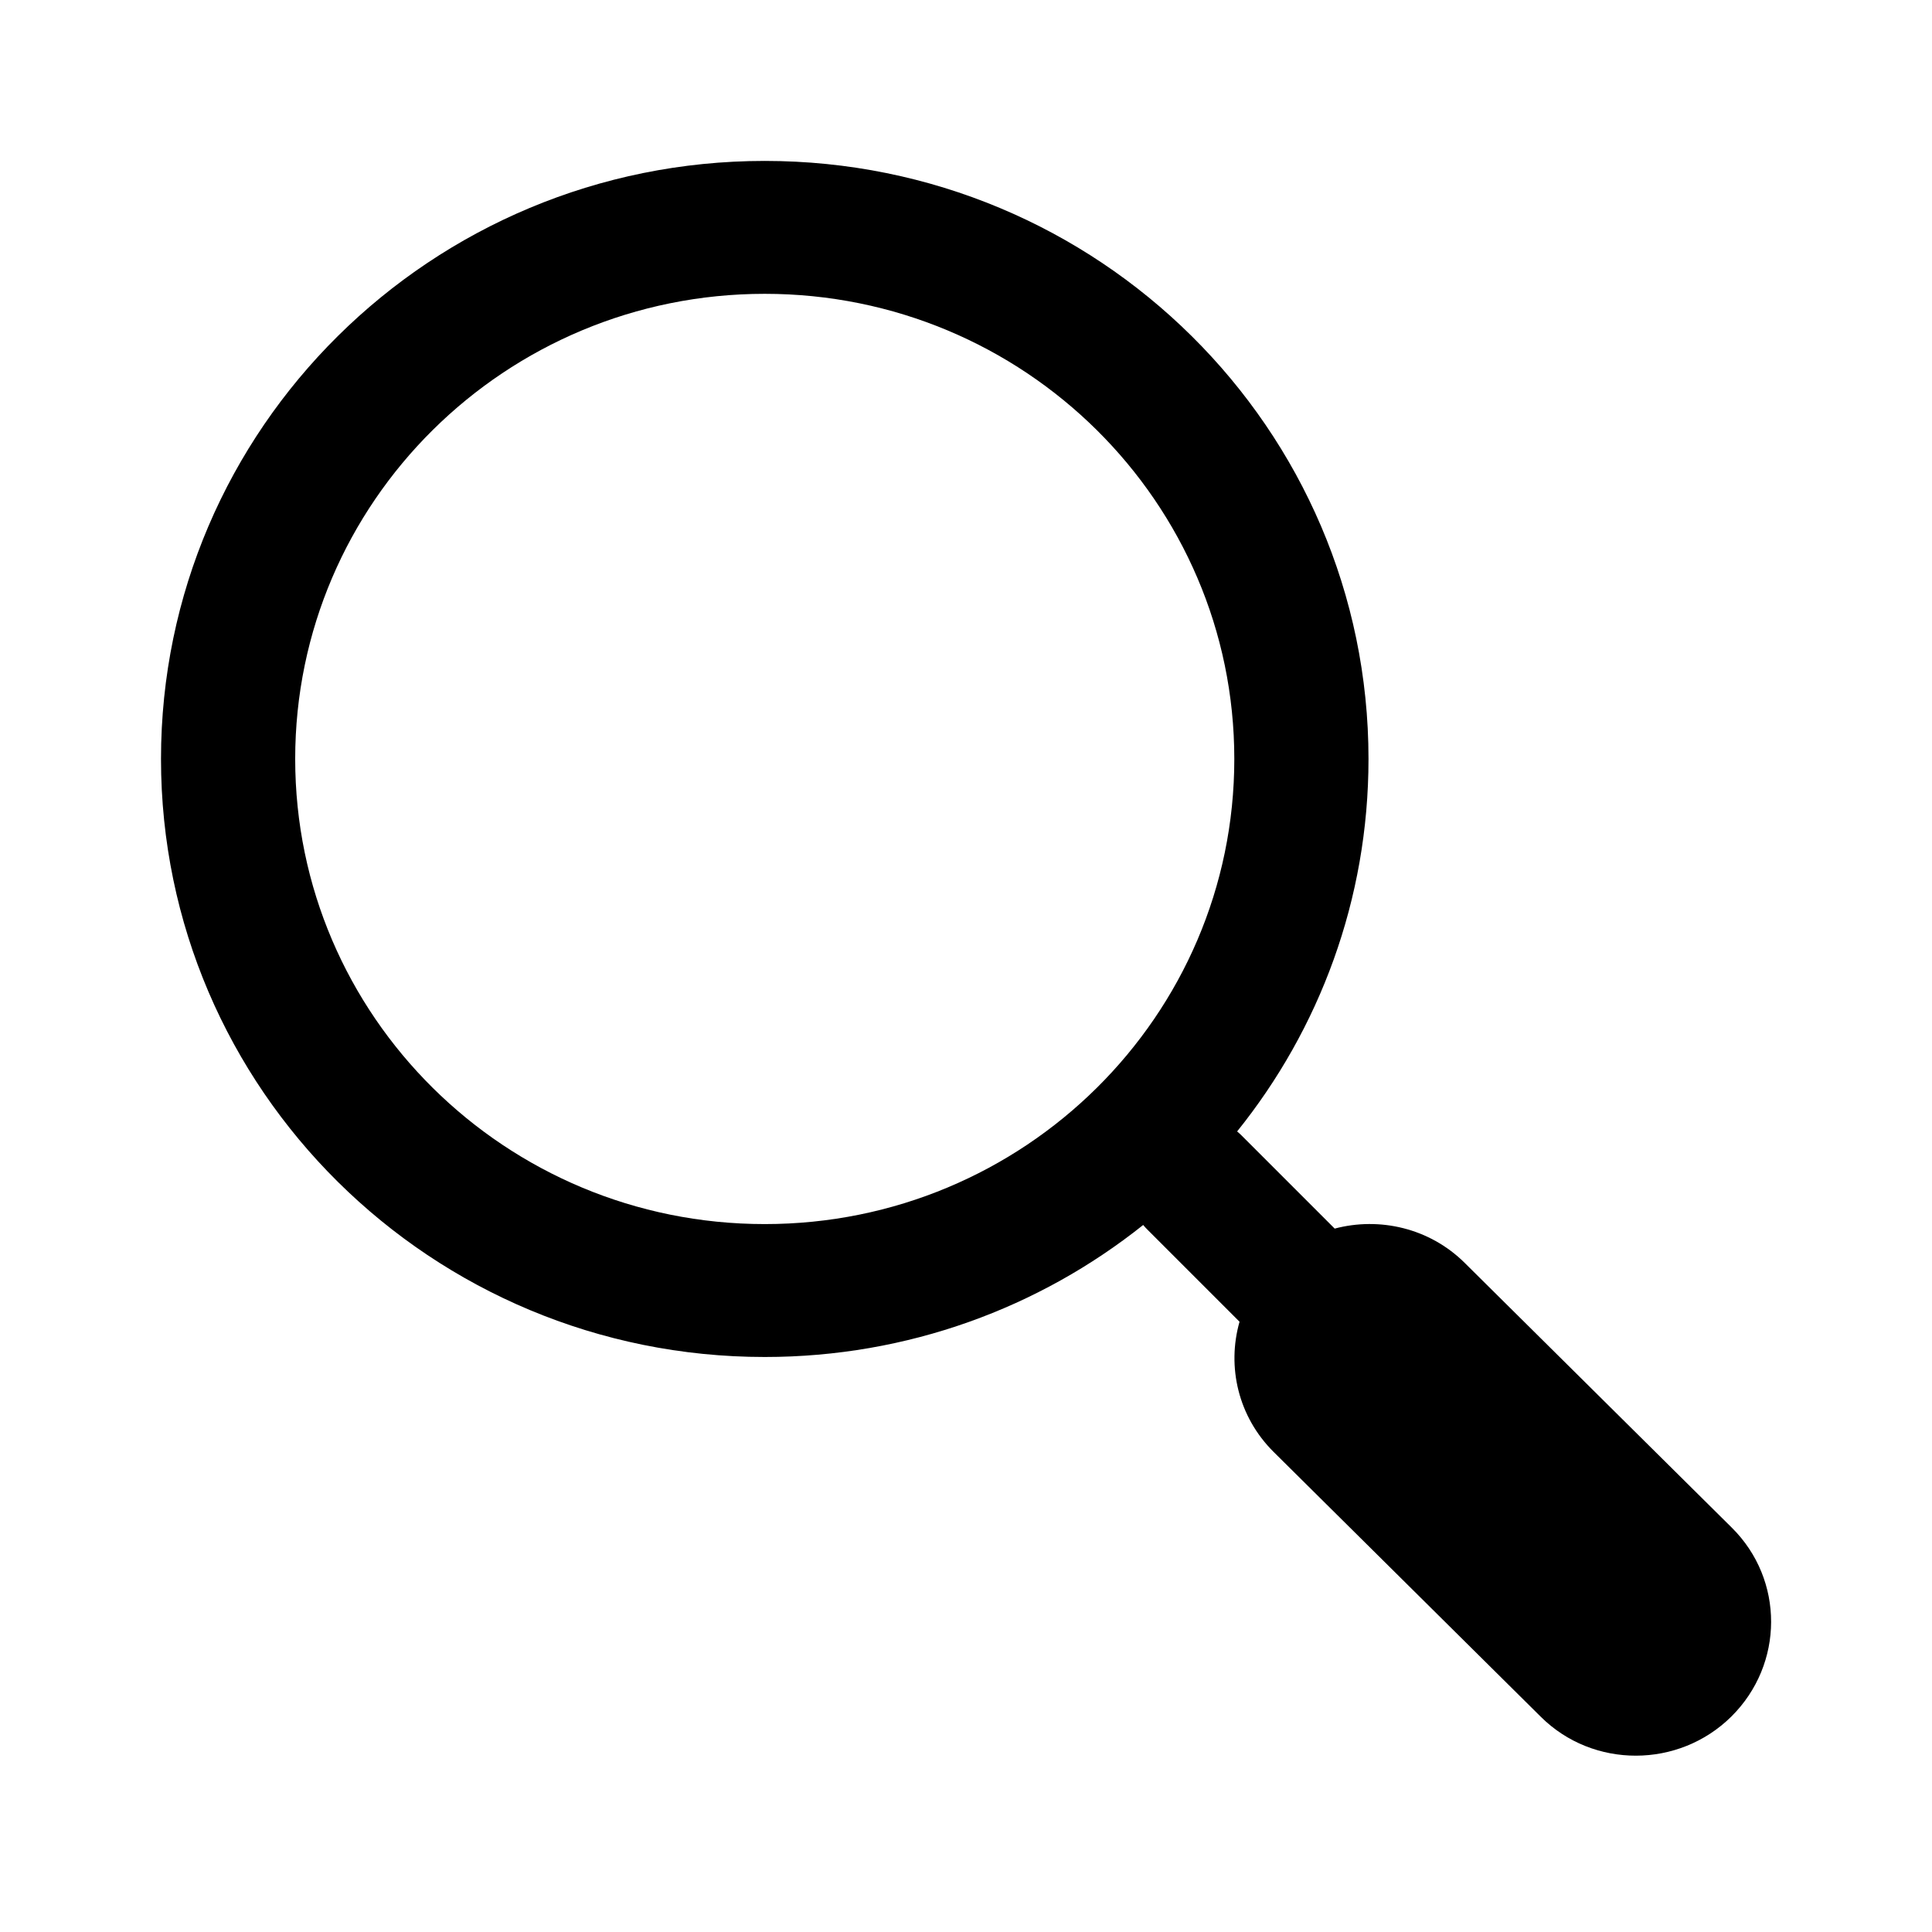
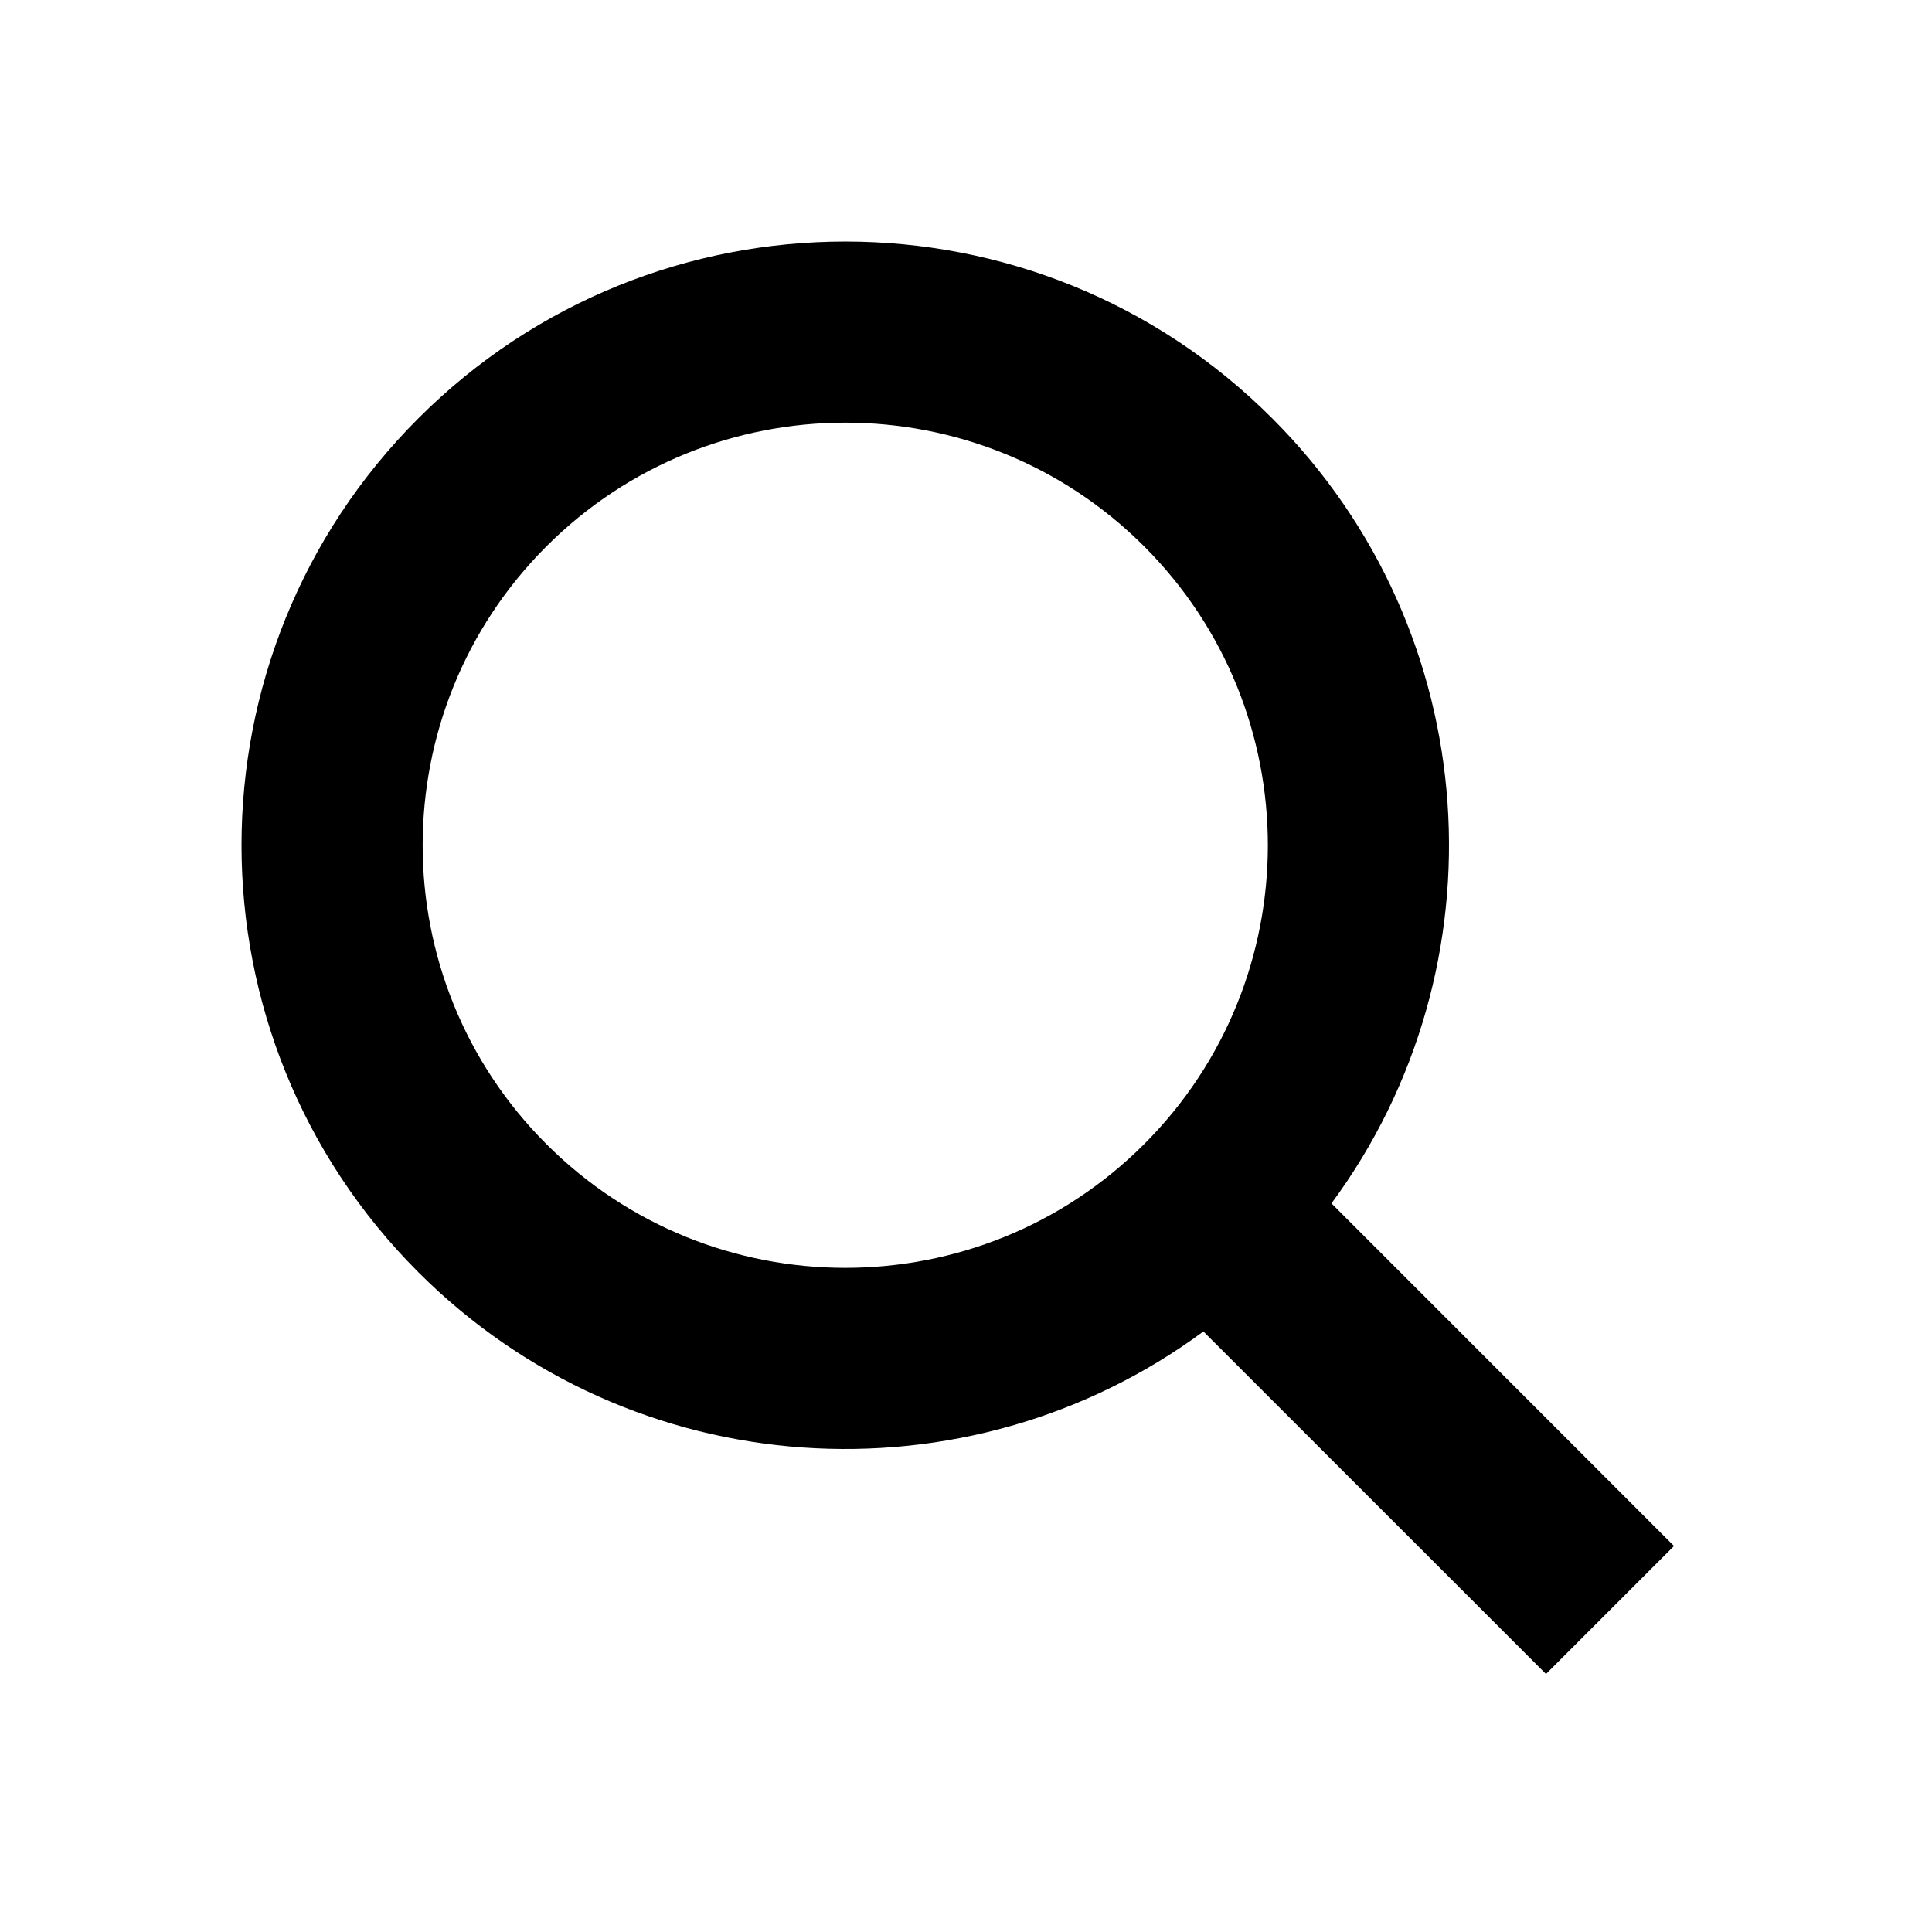
- <svg xmlns="http://www.w3.org/2000/svg" version="1.1" width="24" height="24" viewBox="0 0 24 24">
-   <path d="M14.2 15.218c-1.286 1.025-2.92 1.639-4.7 1.639-4.142 0-7.5-3.326-7.5-7.429s3.358-7.429 7.5-7.429c4.142 0 7.5 3.326 7.5 7.429 0 1.749-0.611 3.358-1.632 4.627 0.018 0.015 0.036 0.031 0.053 0.048l1.159 1.159c0.559-0.148 1.179-0.006 1.614 0.425l3.319 3.29c0.654 0.648 0.65 1.696-0.005 2.346-0.653 0.647-1.717 0.649-2.366 0.005l-3.319-3.29c-0.443-0.439-0.584-1.061-0.425-1.619l-1.146-1.146c-0.018-0.018-0.035-0.036-0.051-0.056zM9.5 15.206c3.222 0 5.833-2.587 5.833-5.778s-2.612-5.778-5.833-5.778c-3.222 0-5.833 2.587-5.833 5.778s2.612 5.778 5.833 5.778z" />
+ <svg xmlns="http://www.w3.org/2000/svg" width="24" height="24" viewBox="0 0 24 24">
+   <path fill="#000000" d="M14.213,6.787 C12.164,4.738 8.837,4.738 6.787,6.788 C4.738,8.837 4.738,12.164 6.788,14.213 C8.837,16.262 12.164,16.262 14.213,14.213 C16.262,12.164 16.262,8.837 14.213,6.787 Z M14.949,16.54 C12.015,18.707 7.854,18.462 5.197,15.804 C2.268,12.877 2.268,8.124 5.197,5.197 C8.124,2.268 12.877,2.268 15.804,5.197 C18.462,7.854 18.707,12.015 16.54,14.949 L20.795,19.205 L19.205,20.795 L14.949,16.54 Z" />
</svg>
